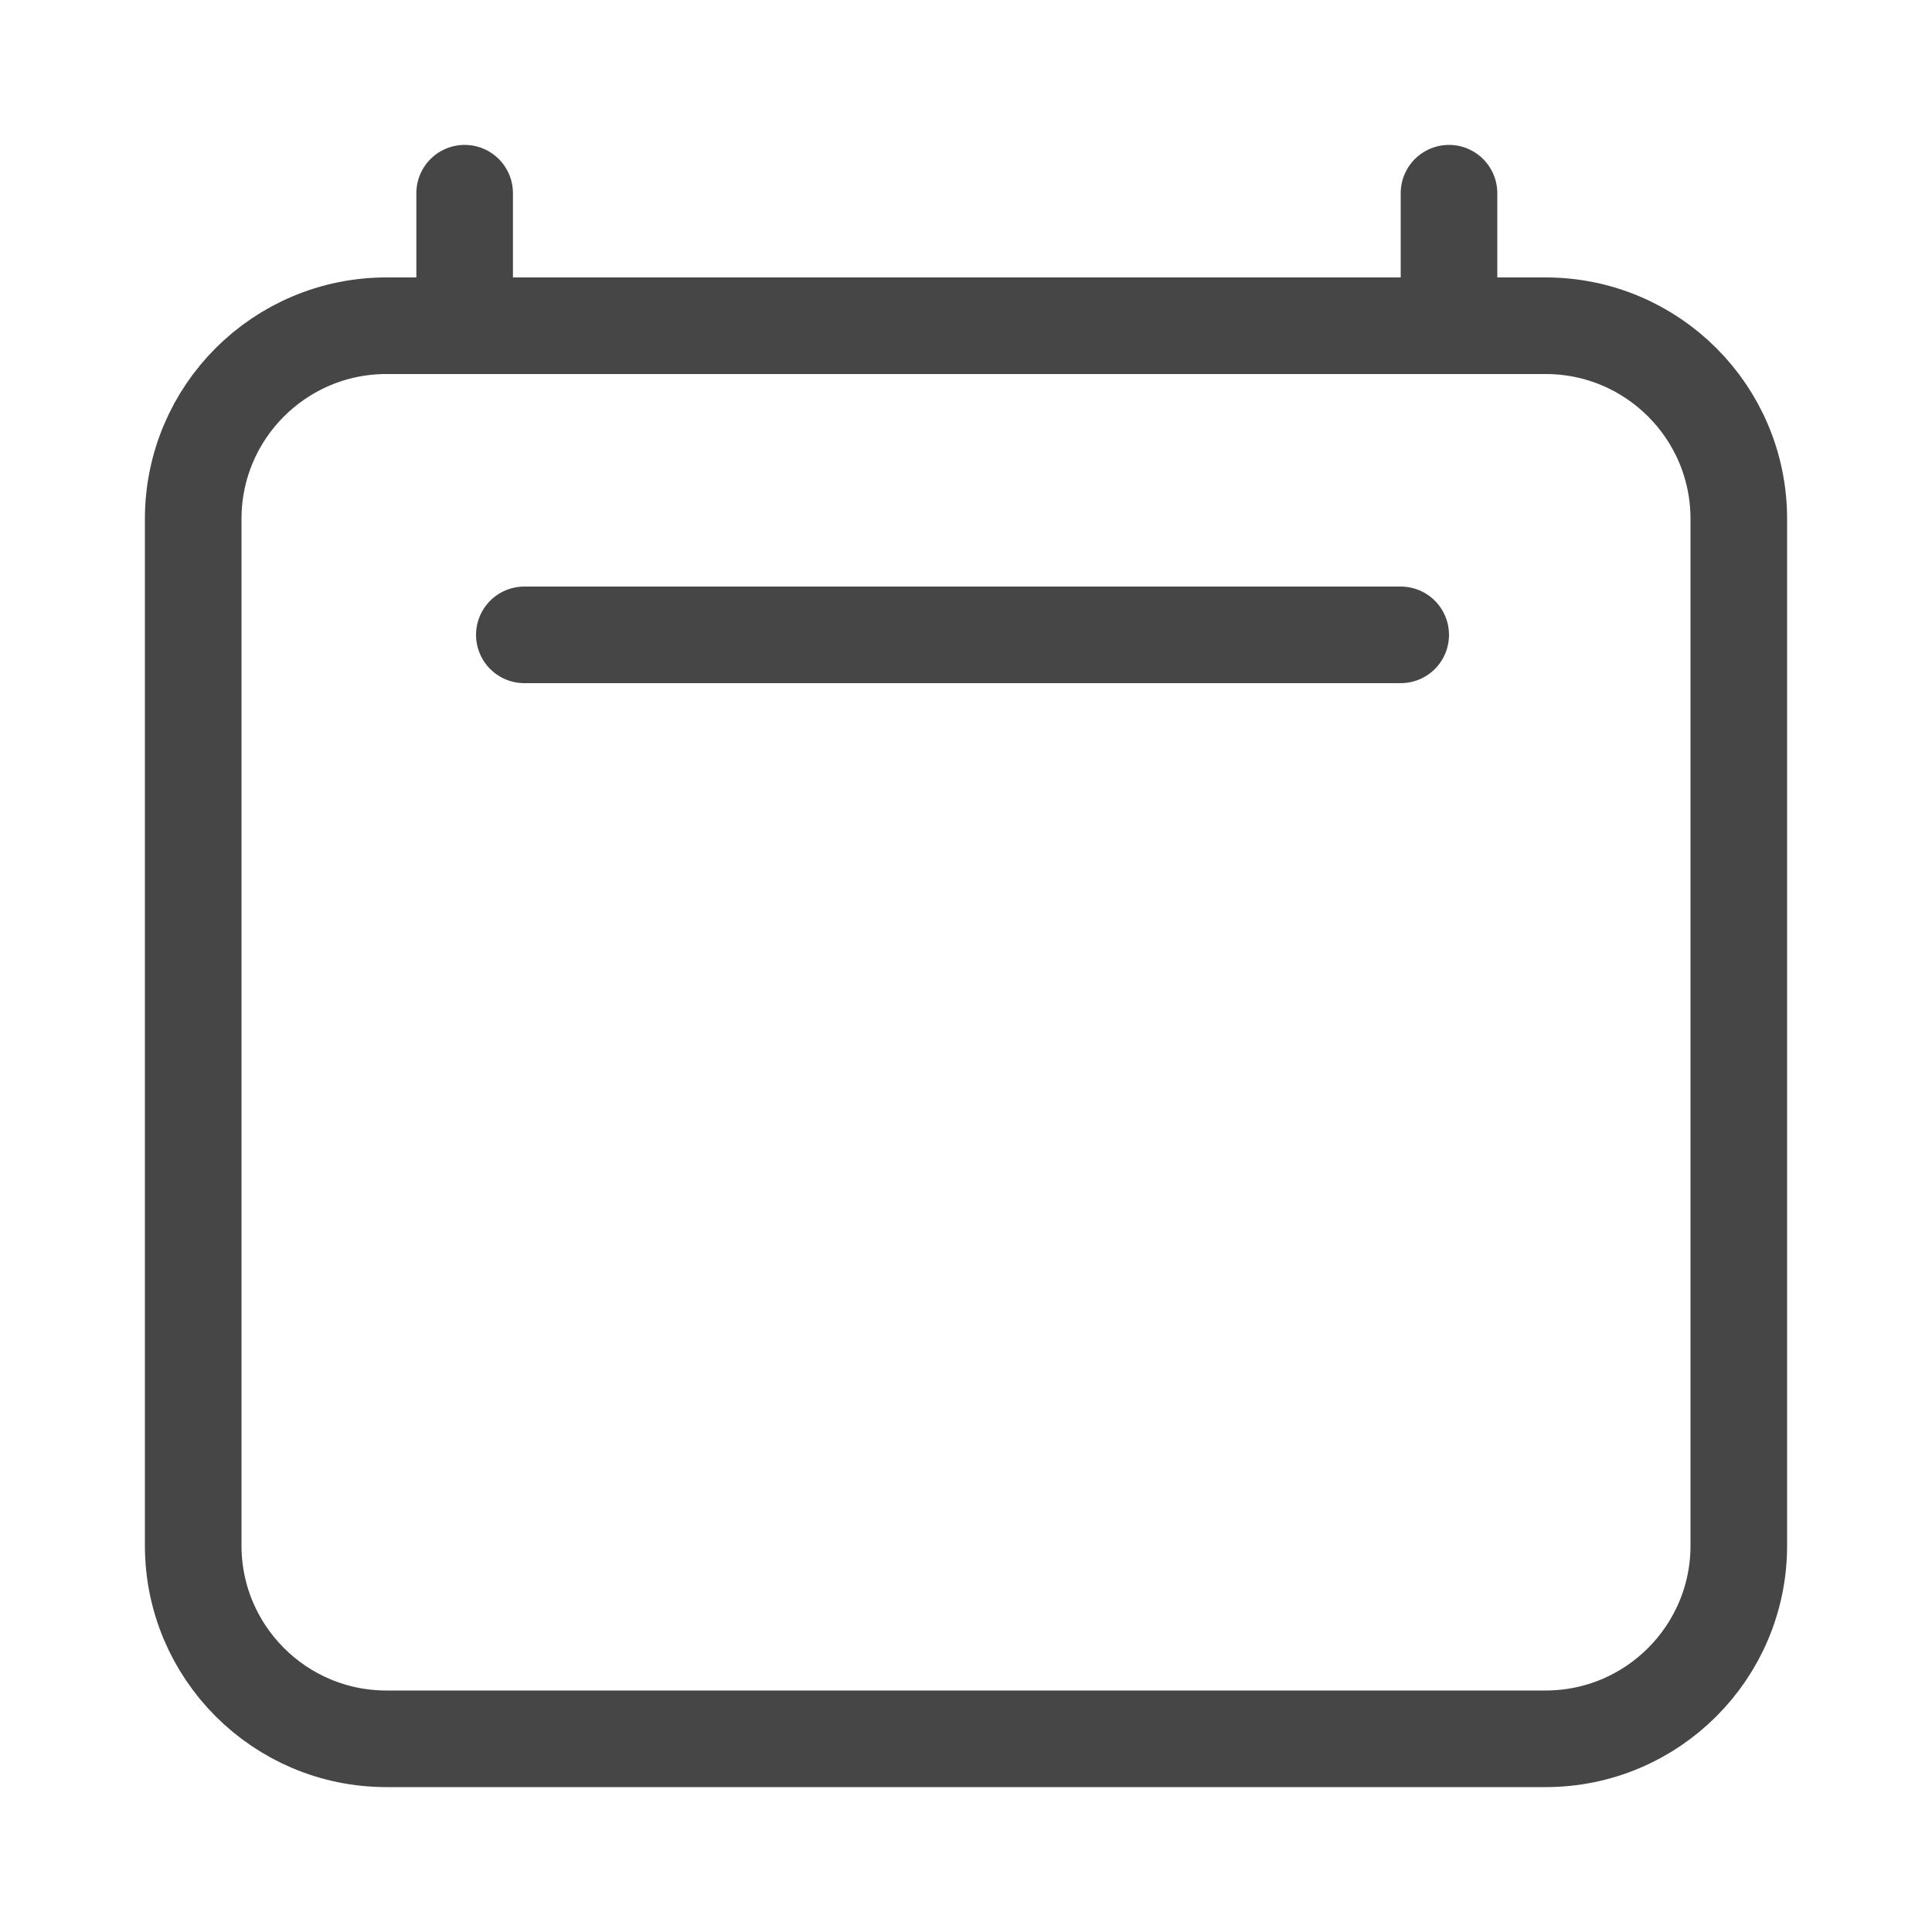
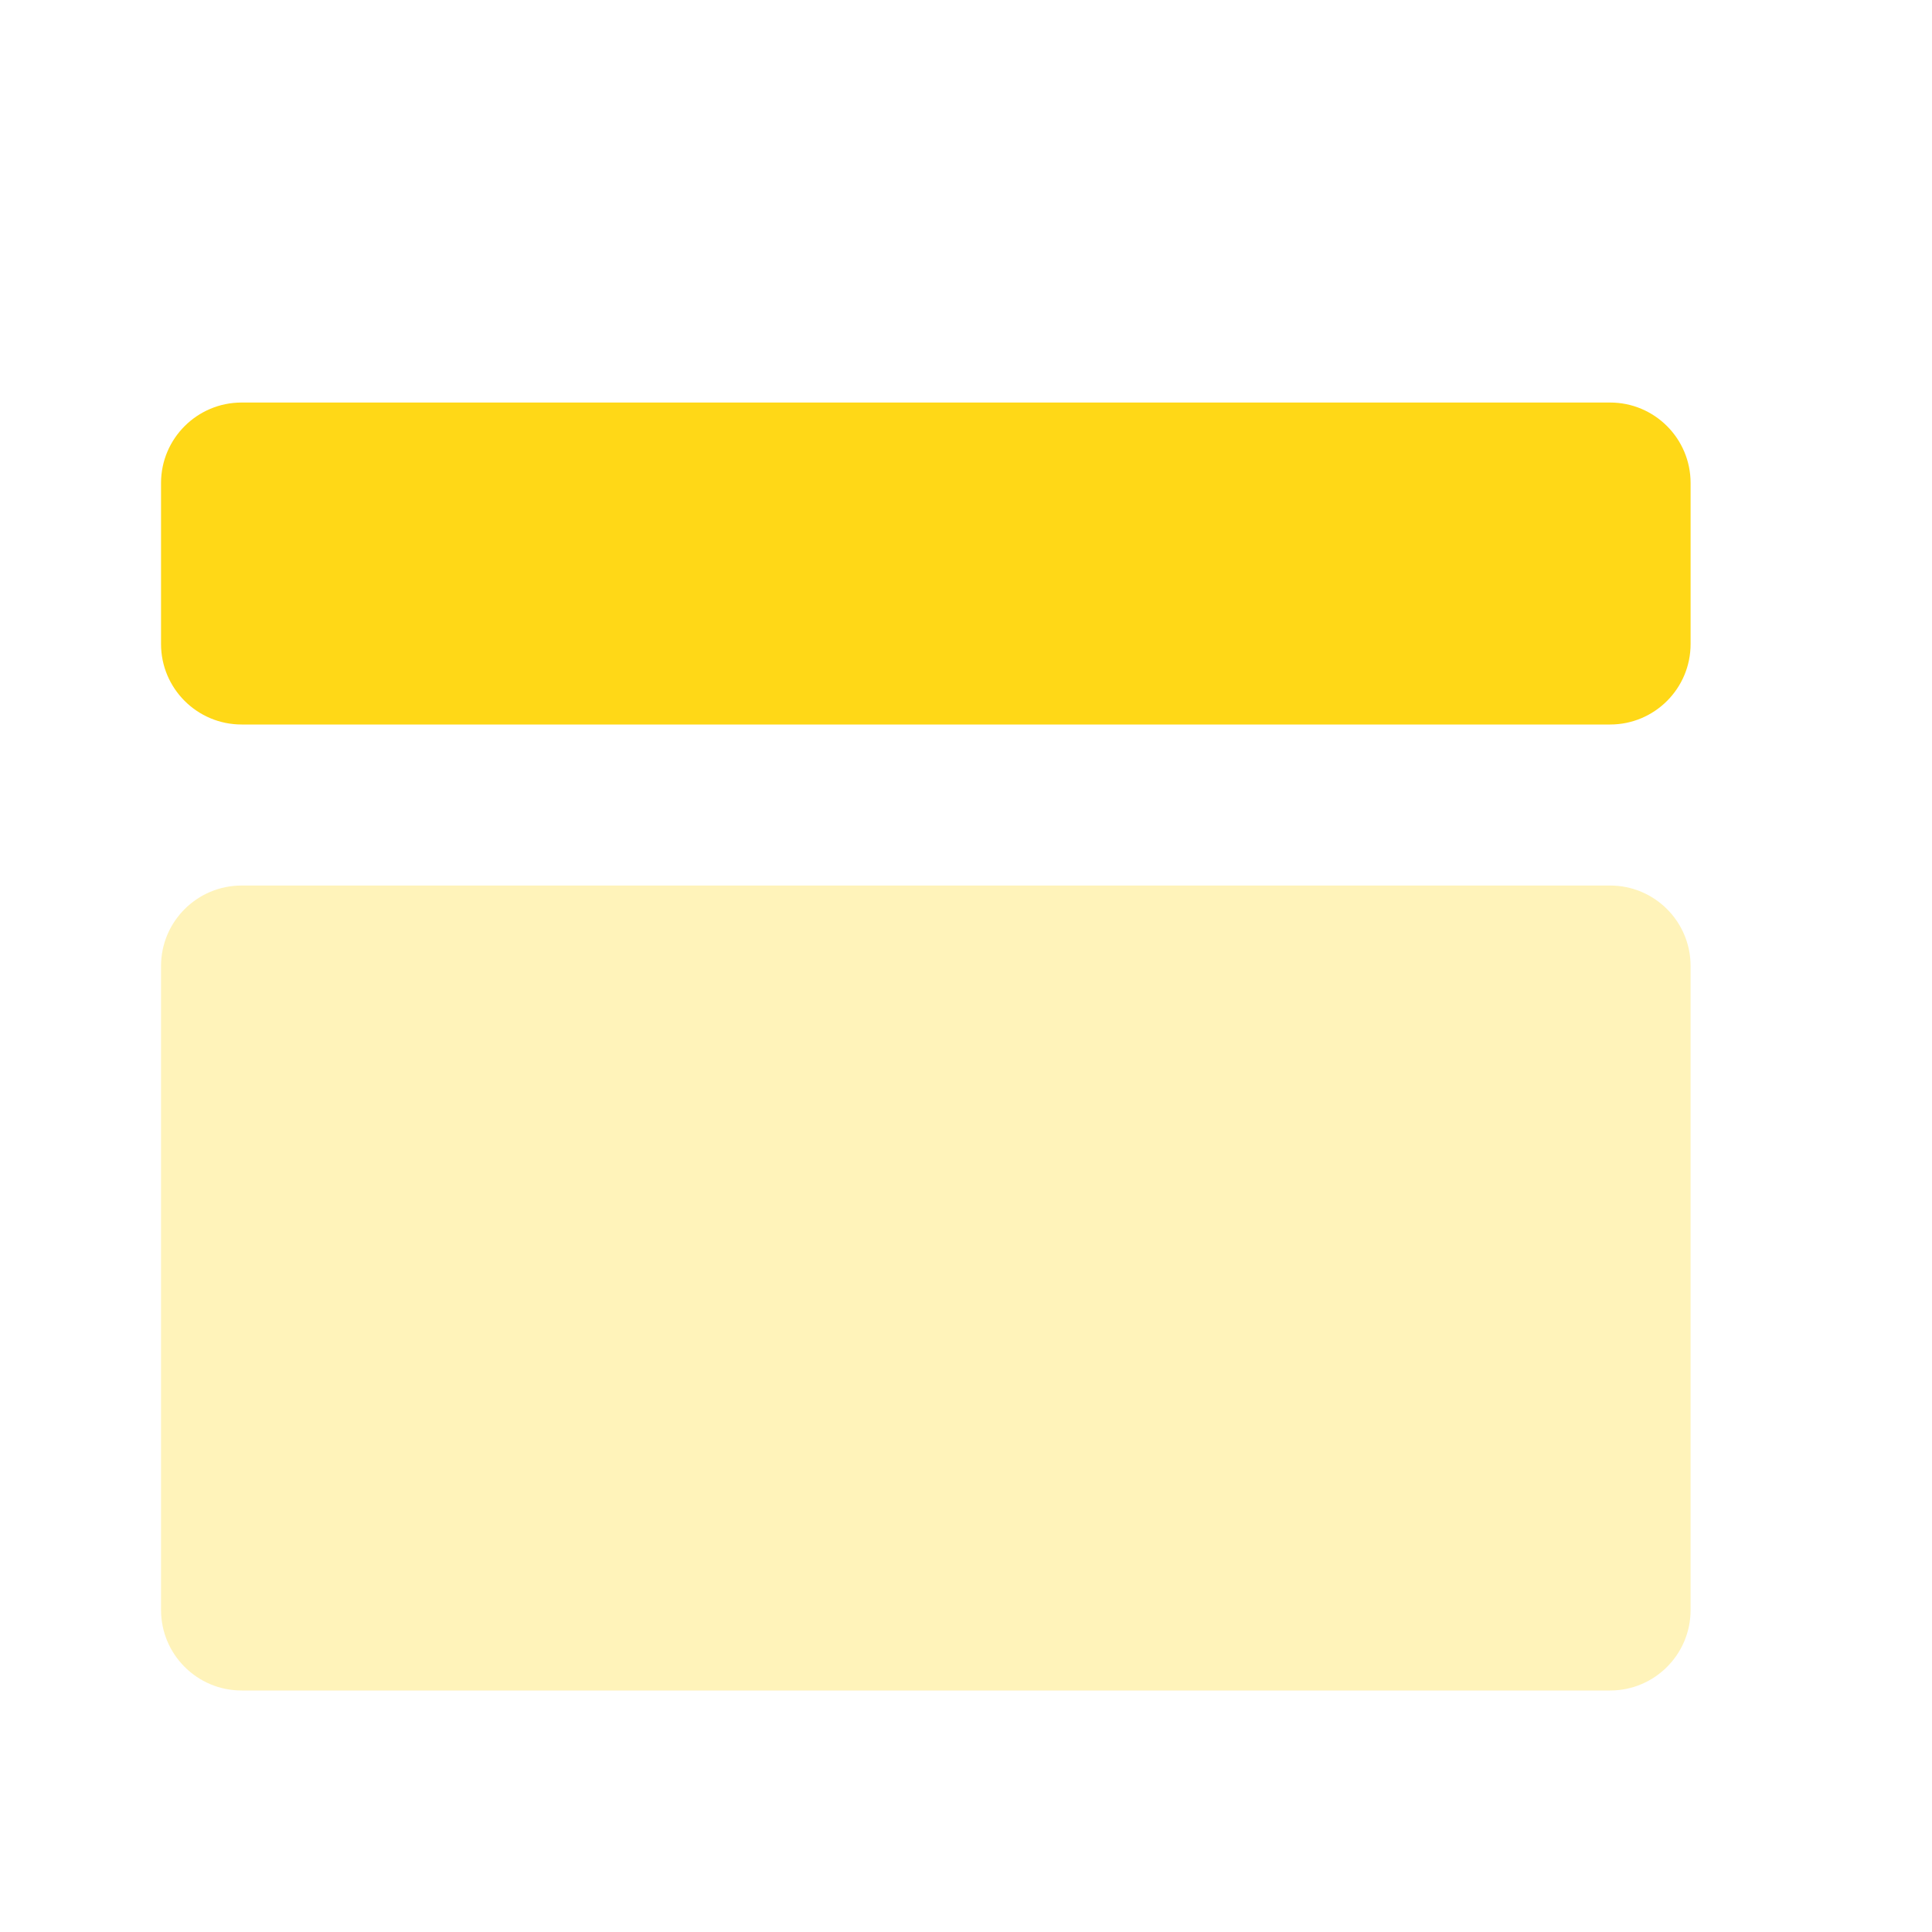
- <svg xmlns="http://www.w3.org/2000/svg" width="8" height="8" viewBox="0 0 10 10" fill="none">
-   <path id="Icon" d="M2.714 3.286H7.25M2.405 1V1.686M7.5 1V1.686M9 2.686L9 8C9 8.552 8.552 9 8 9H2C1.448 9 1 8.552 1 8V2.686C1 2.133 1.448 1.686 2 1.686H8C8.552 1.686 9 2.133 9 2.686Z" stroke="#464646" stroke-width="0.5" stroke-linecap="round" stroke-linejoin="round" />
+ <svg xmlns="http://www.w3.org/2000/svg" width="20" height="20" viewBox="0 0 20 20" fill="none">
+   <g id="Group">
+     <path id="Vector" d="M16.668 4.167H2.501C2.041 4.167 1.667 4.54 1.667 5V6.667C1.667 7.127 2.041 7.5 2.501 7.5H16.668C17.128 7.5 17.501 7.127 17.501 6.667V5C17.501 4.54 17.128 4.167 16.668 4.167Z" fill="#FFD817" />
+     <path id="Vector_2" opacity="0.3" d="M16.668 9.167H2.501C2.041 9.167 1.667 9.54 1.667 10V16.666C1.667 17.127 2.041 17.5 2.501 17.5H16.668C17.128 17.5 17.501 17.127 17.501 16.666V10C17.501 9.54 17.128 9.167 16.668 9.167Z" fill="#FFD817" />
+   </g>
</svg>
